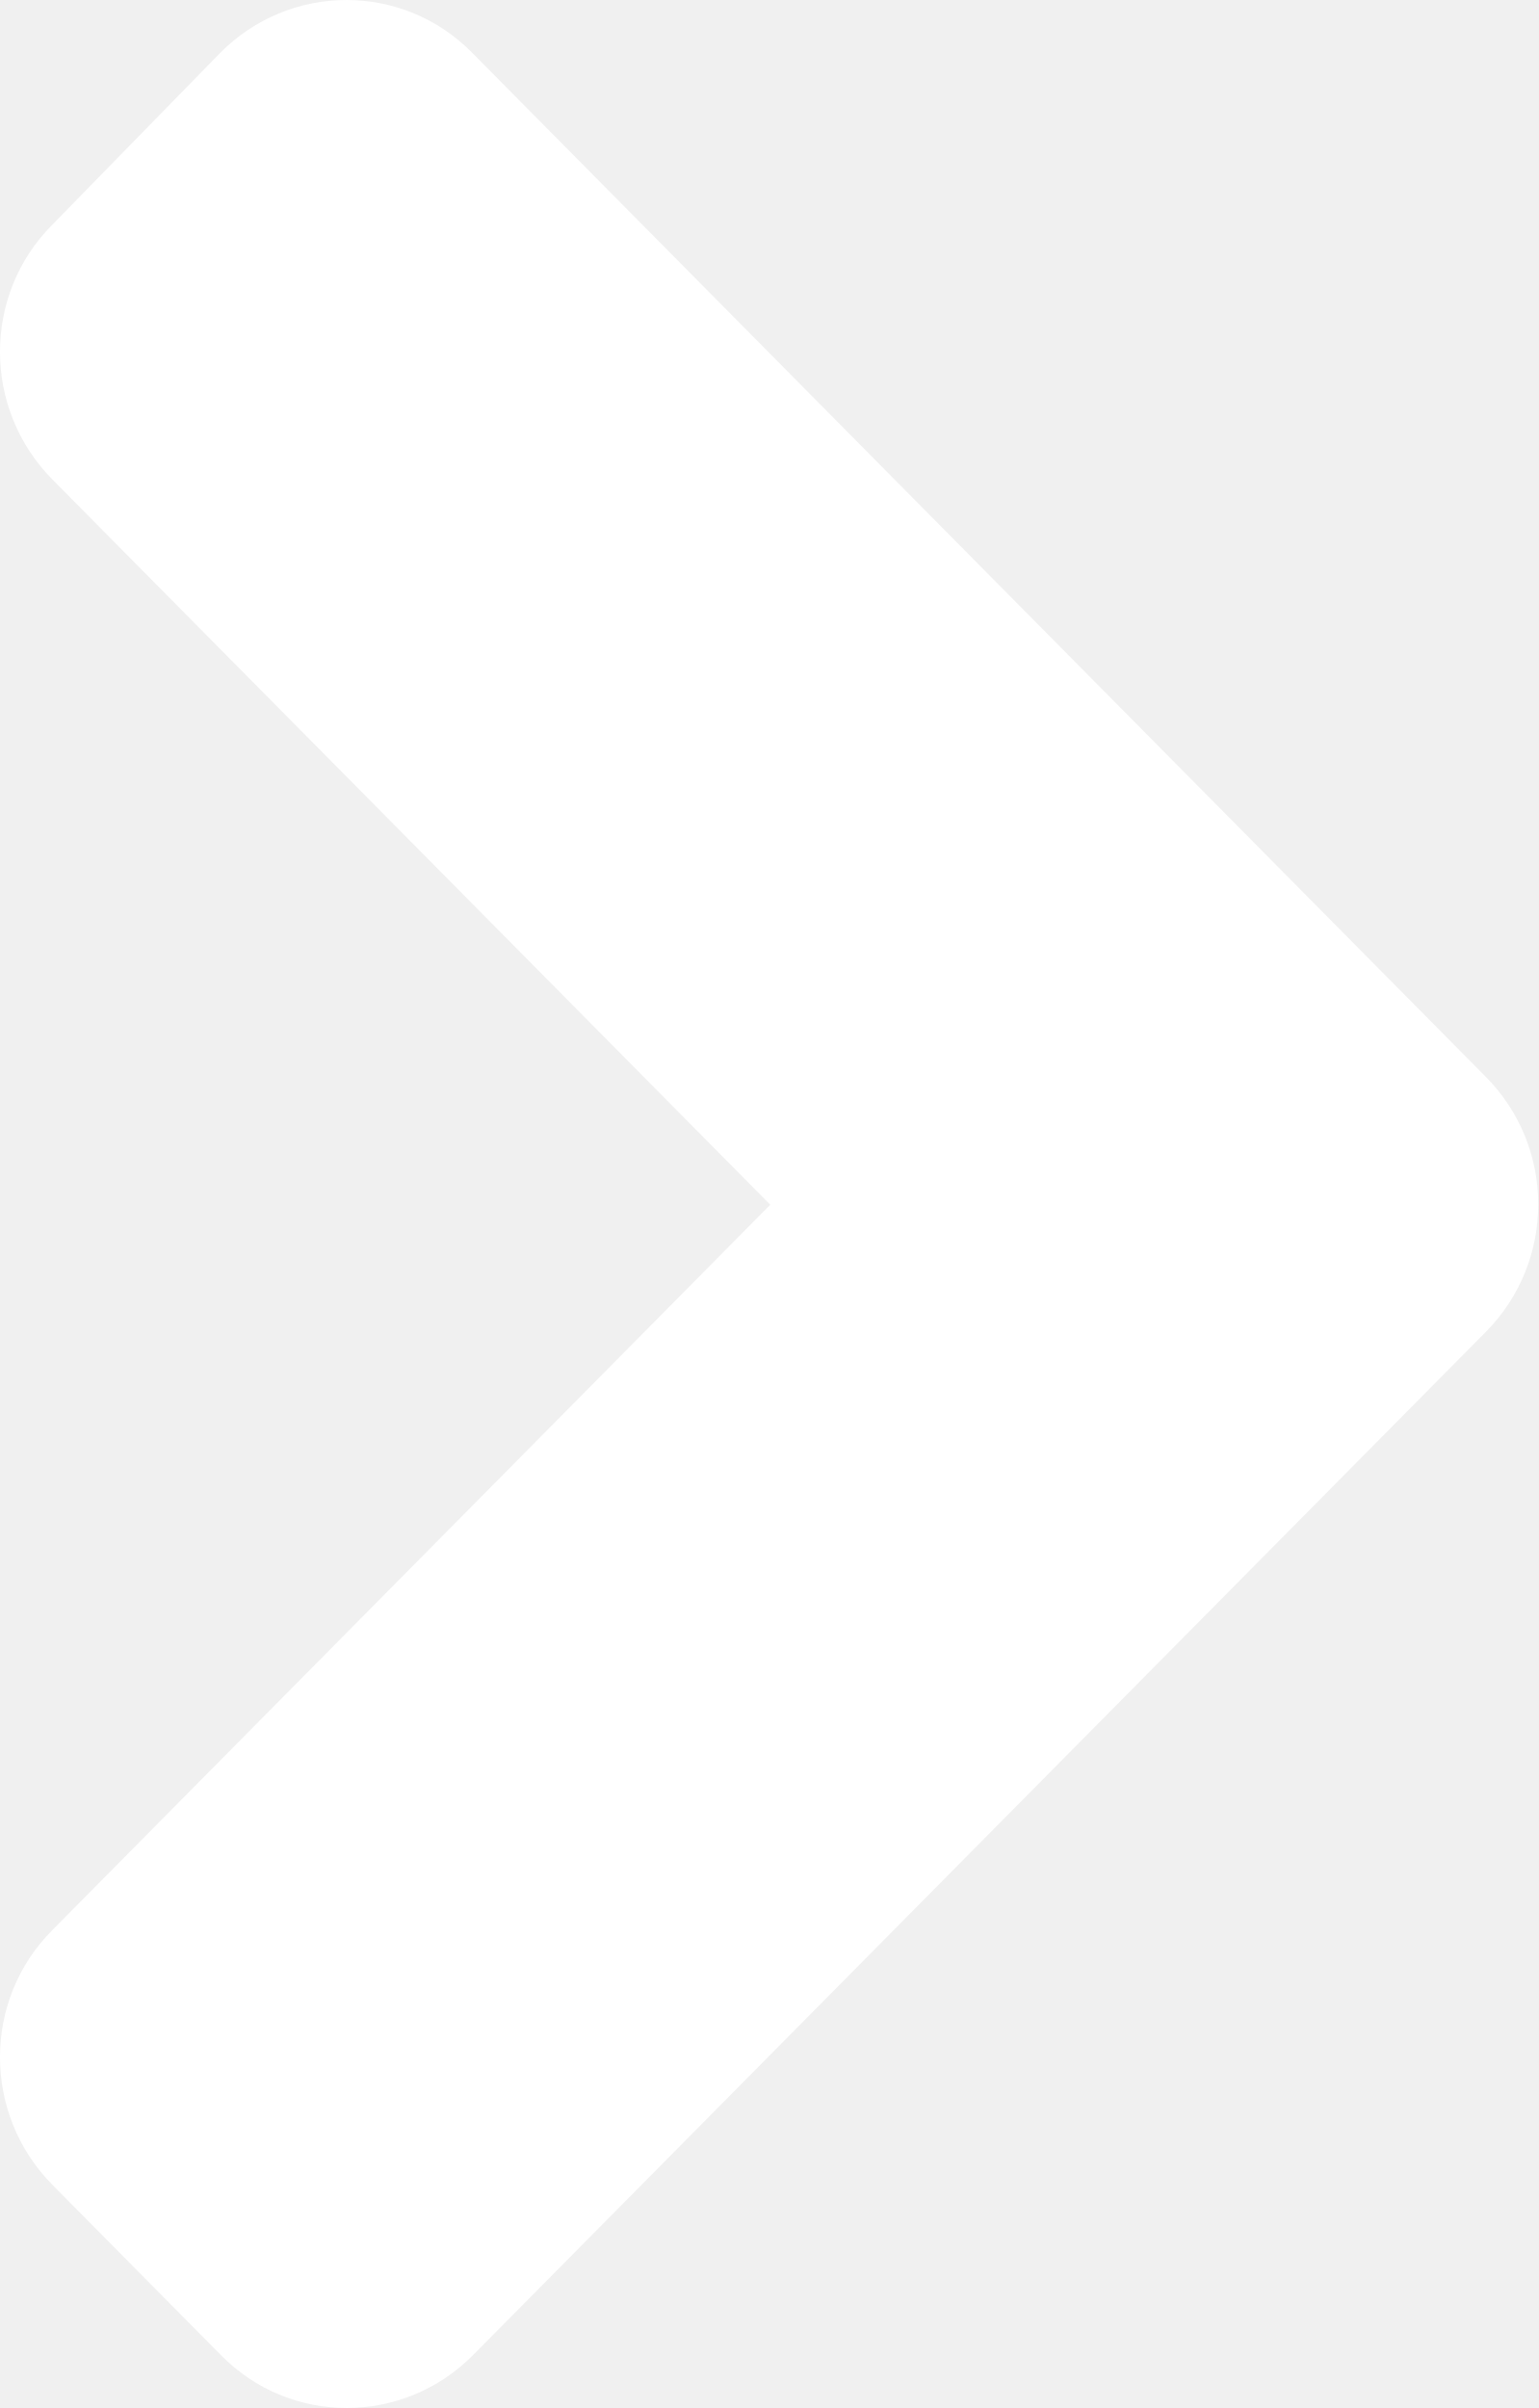
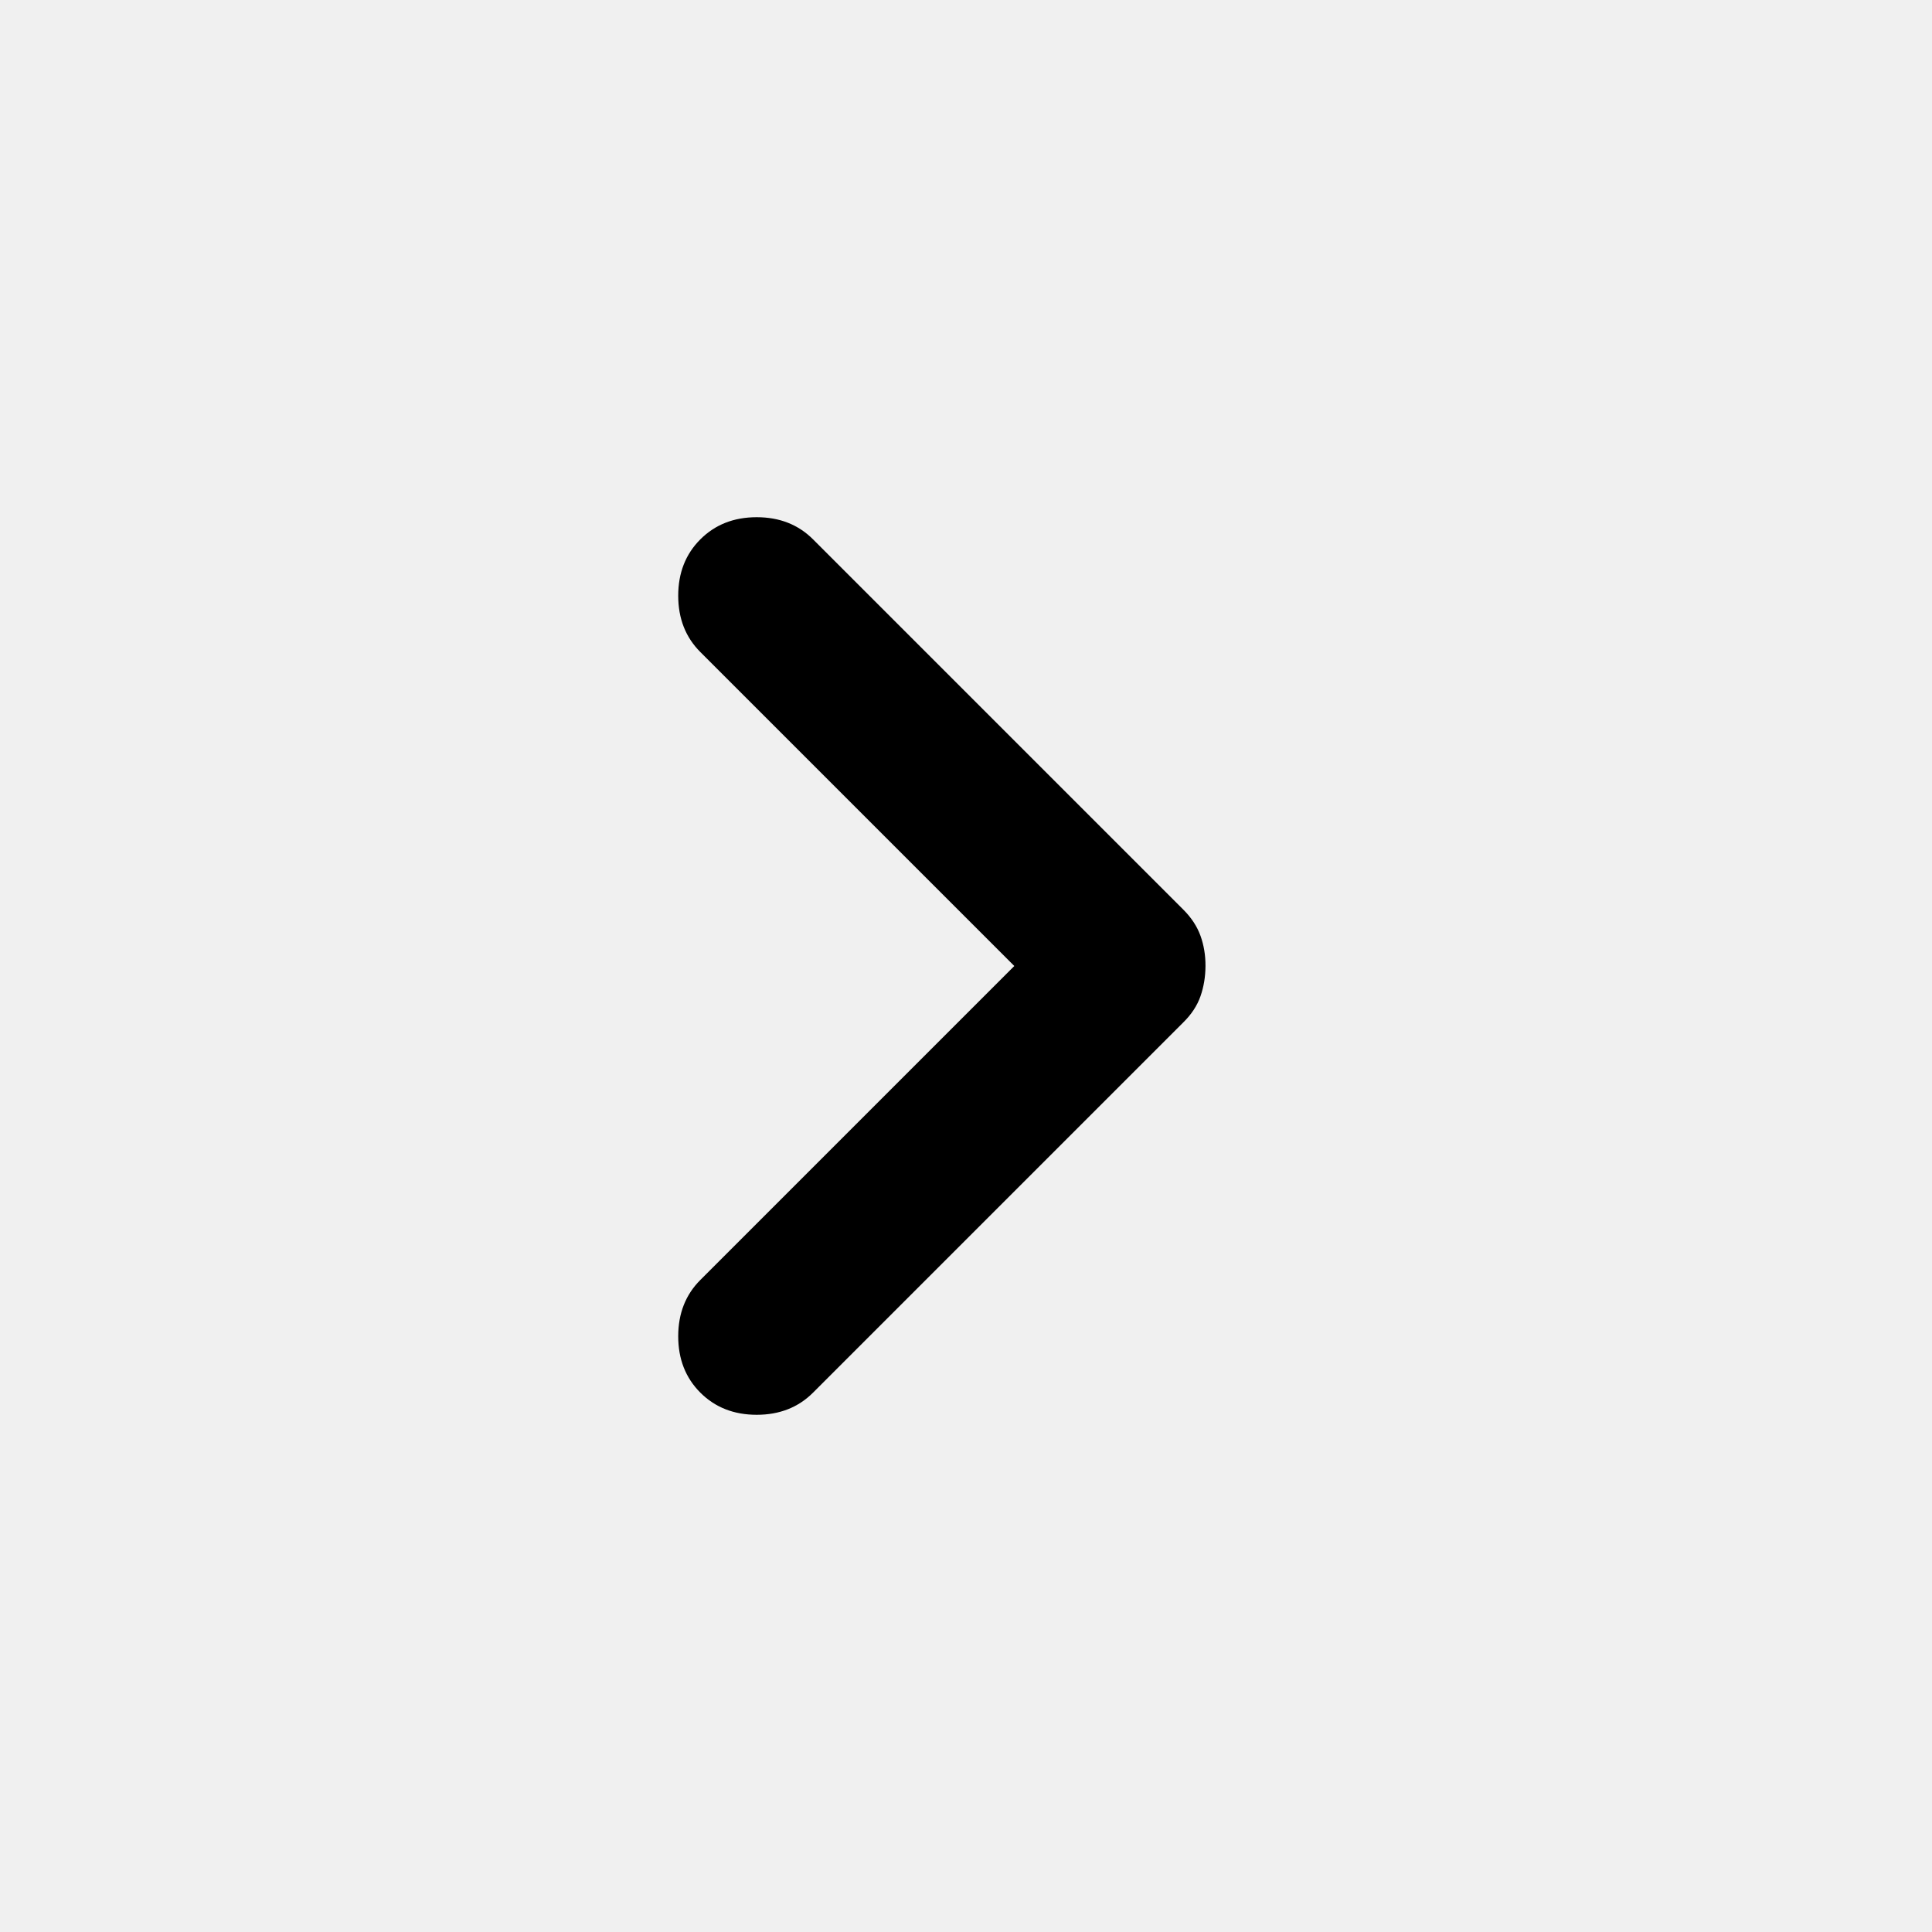
- <svg xmlns="http://www.w3.org/2000/svg" width="23" height="36" viewBox="0 0 23 36" fill="none">
-   <path d="M22.216 19.912L7.075 35.207C6.029 36.264 4.336 36.264 3.301 35.207L0.785 32.665C-0.262 31.608 -0.262 29.899 0.785 28.853L11.517 18.011L0.785 7.17C-0.262 6.112 -0.262 4.403 0.785 3.357L3.29 0.793C4.336 -0.264 6.029 -0.264 7.064 0.793L22.205 16.088C23.263 17.145 23.263 18.855 22.216 19.912Z" fill="white" />
+ <svg xmlns="http://www.w3.org/2000/svg" width="32" height="32" viewBox="0 0 24 24">
+   <path fill="currentColor" d="M12.6 12L8.7 8.1q-.275-.275-.275-.7t.275-.7t.7-.275t.7.275l4.6 4.6q.15.15.213.325t.062.375t-.062.375t-.213.325l-4.6 4.6q-.275.275-.7.275t-.7-.275t-.275-.7t.275-.7z" />
</svg>
